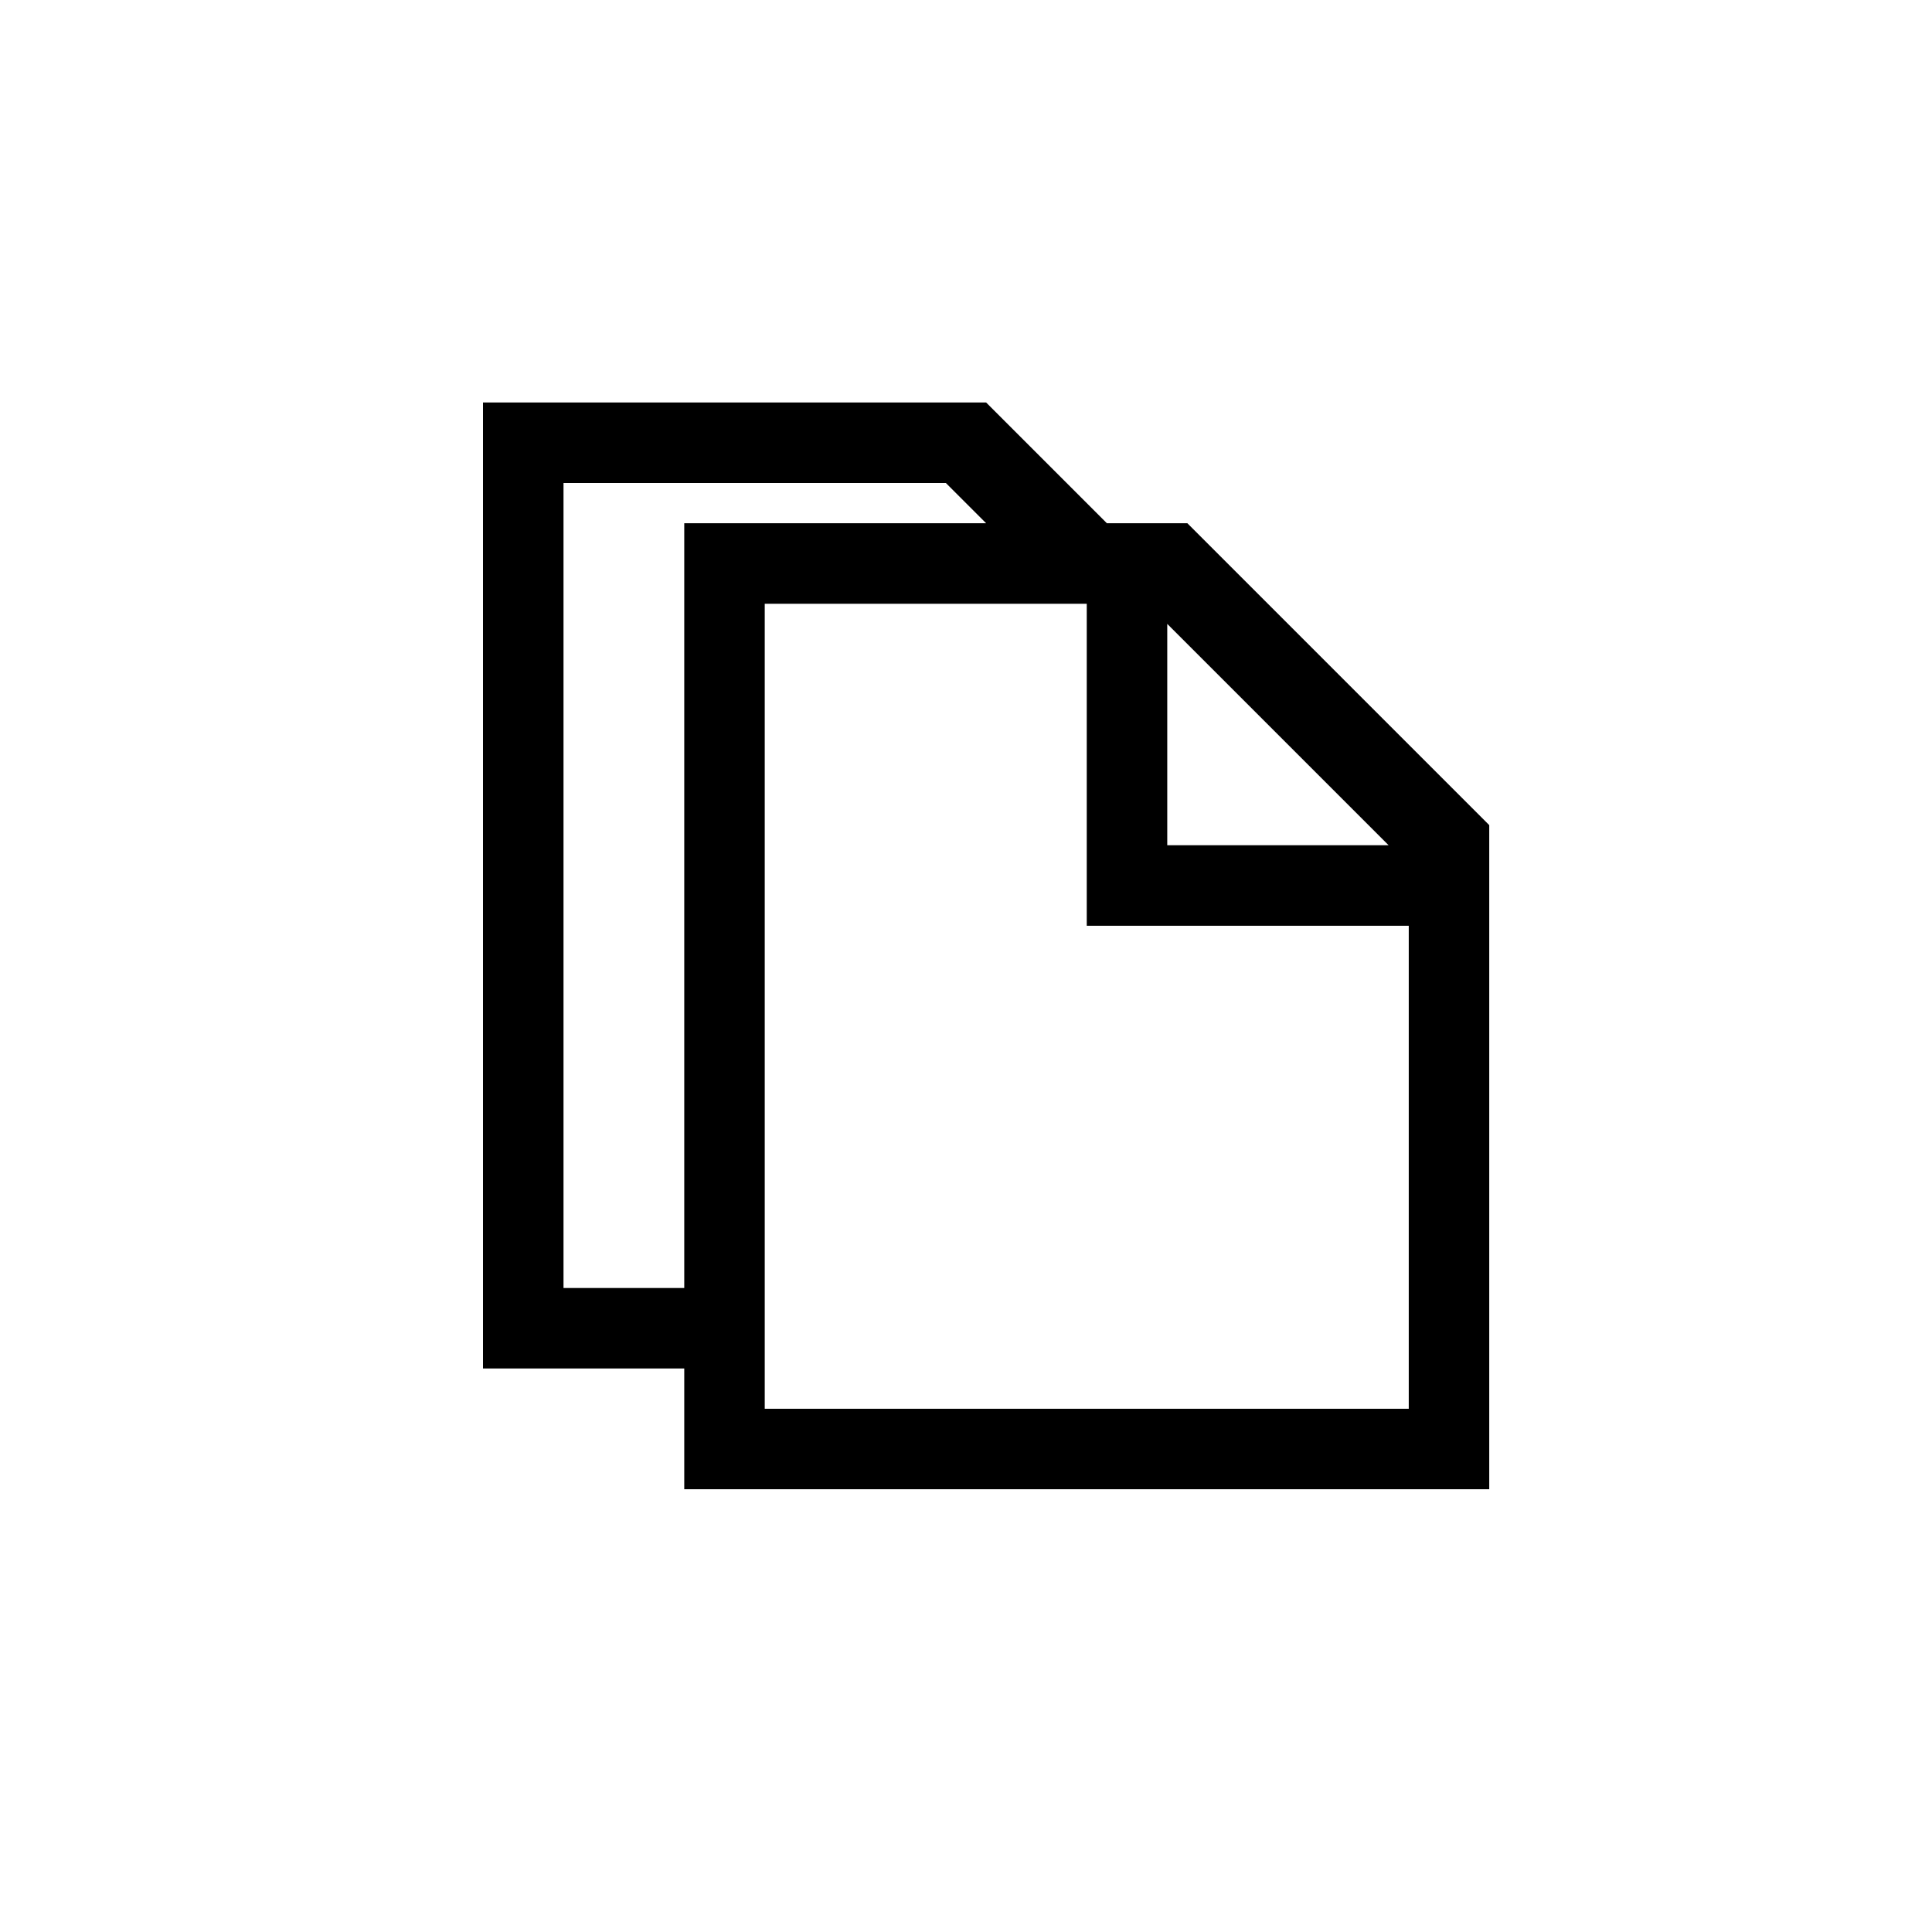
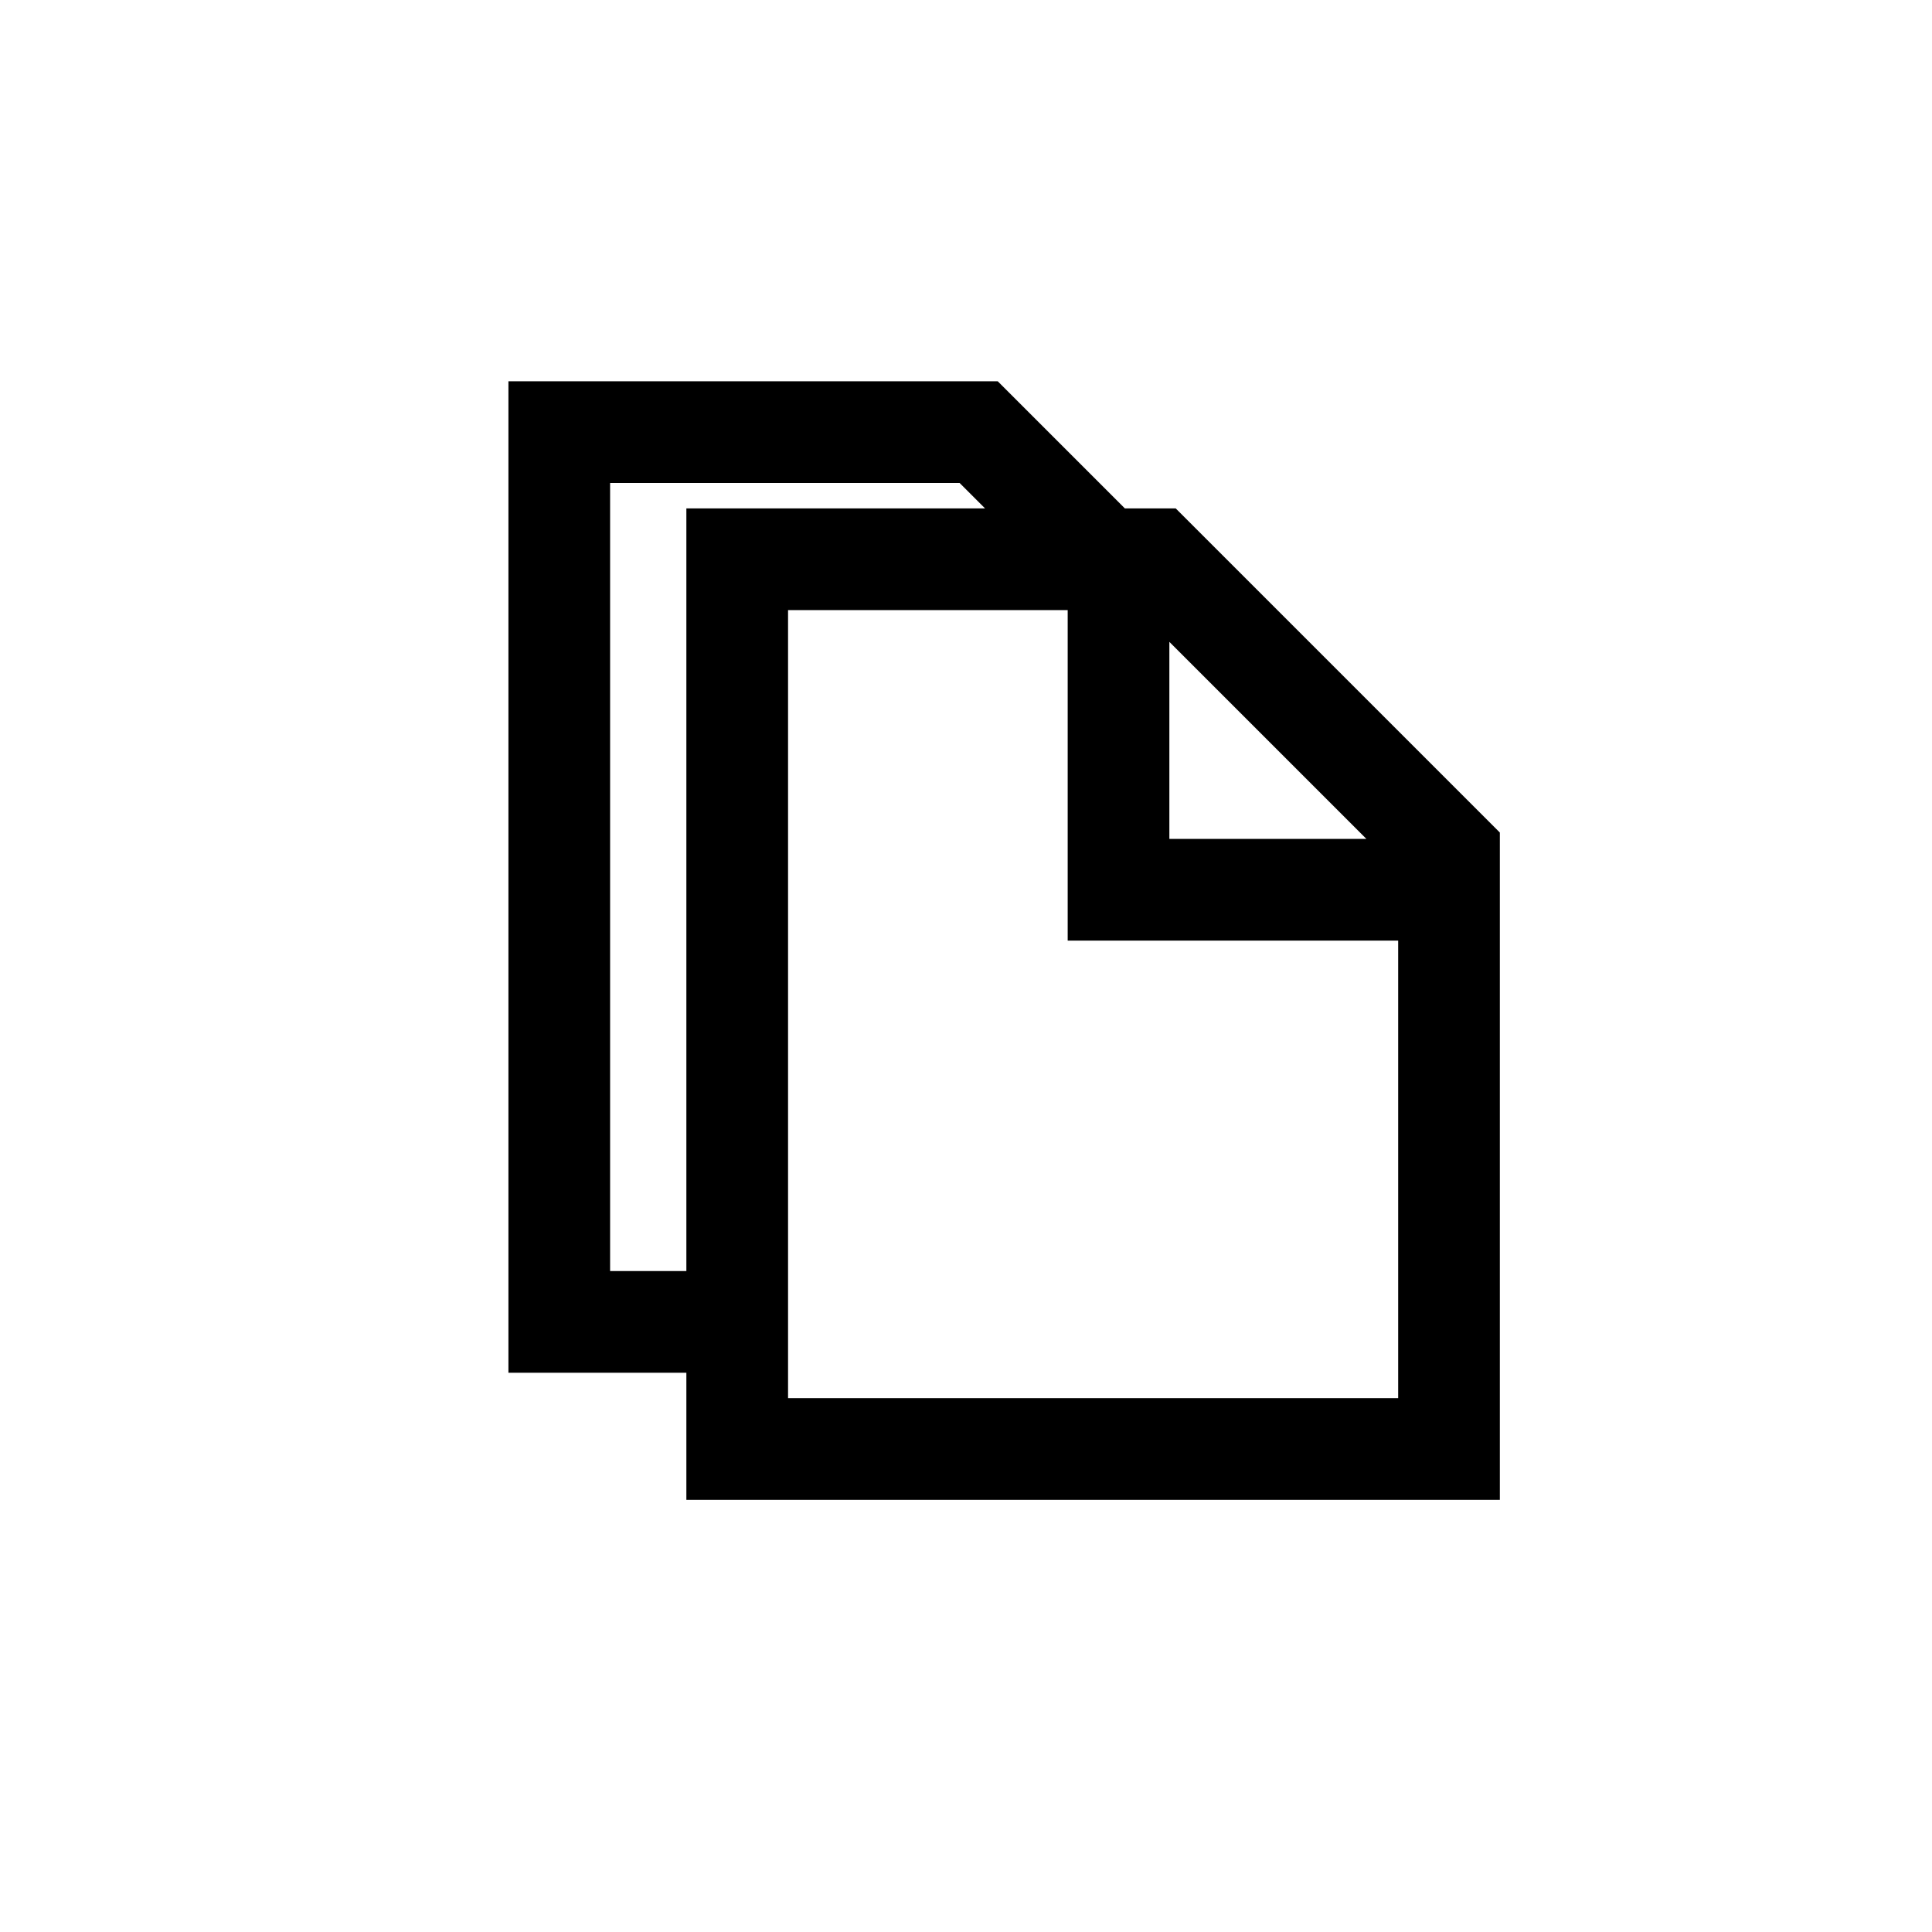
<svg xmlns="http://www.w3.org/2000/svg" version="1.1" baseProfile="full" width="76" height="76" viewBox="0 0 76.00 76.00" enable-background="new 0 0 76.00 76.00" xml:space="preserve">
-   <path fill="#000000" fill-opacity="1" stroke-width="0.2" stroke-linejoin="round" d="M 26.917,20.583L 38.792,20.583L 37.208,19L 22.167,19L 22.167,50.667L 26.917,50.667L 26.917,20.583 Z M 46.708,20.583L 58.583,32.458L 58.583,58.583L 26.917,58.583L 26.917,53.833L 19,53.833L 19,15.833L 38.792,15.833L 43.542,20.583L 46.708,20.583 Z M 30.083,23.75L 30.083,55.417L 55.417,55.417L 55.417,36.417L 42.75,36.417L 42.75,23.75L 30.083,23.75 Z M 45.917,24.542L 45.917,33.25L 54.625,33.25L 45.917,24.542 Z " />
+   <path fill="#000000" fill-opacity="1" stroke-width="0.2" stroke-linejoin="round" d="M 27,20L 38.75,20L 37.75,19L 24,19L 24,50L 27,50L 27,20 Z M 46.25,20L 59,32.75L 59,59L 27,59L 27,54L 20,54L 20,15L 39.25,15L 44.25,20L 46.25,20 Z M 31,24L 31,55L 55,55L 55,37L 42,37L 42,24L 31,24 Z M 46,25.25L 46,33L 53.75,33L 46,25.25 Z " />
</svg>
